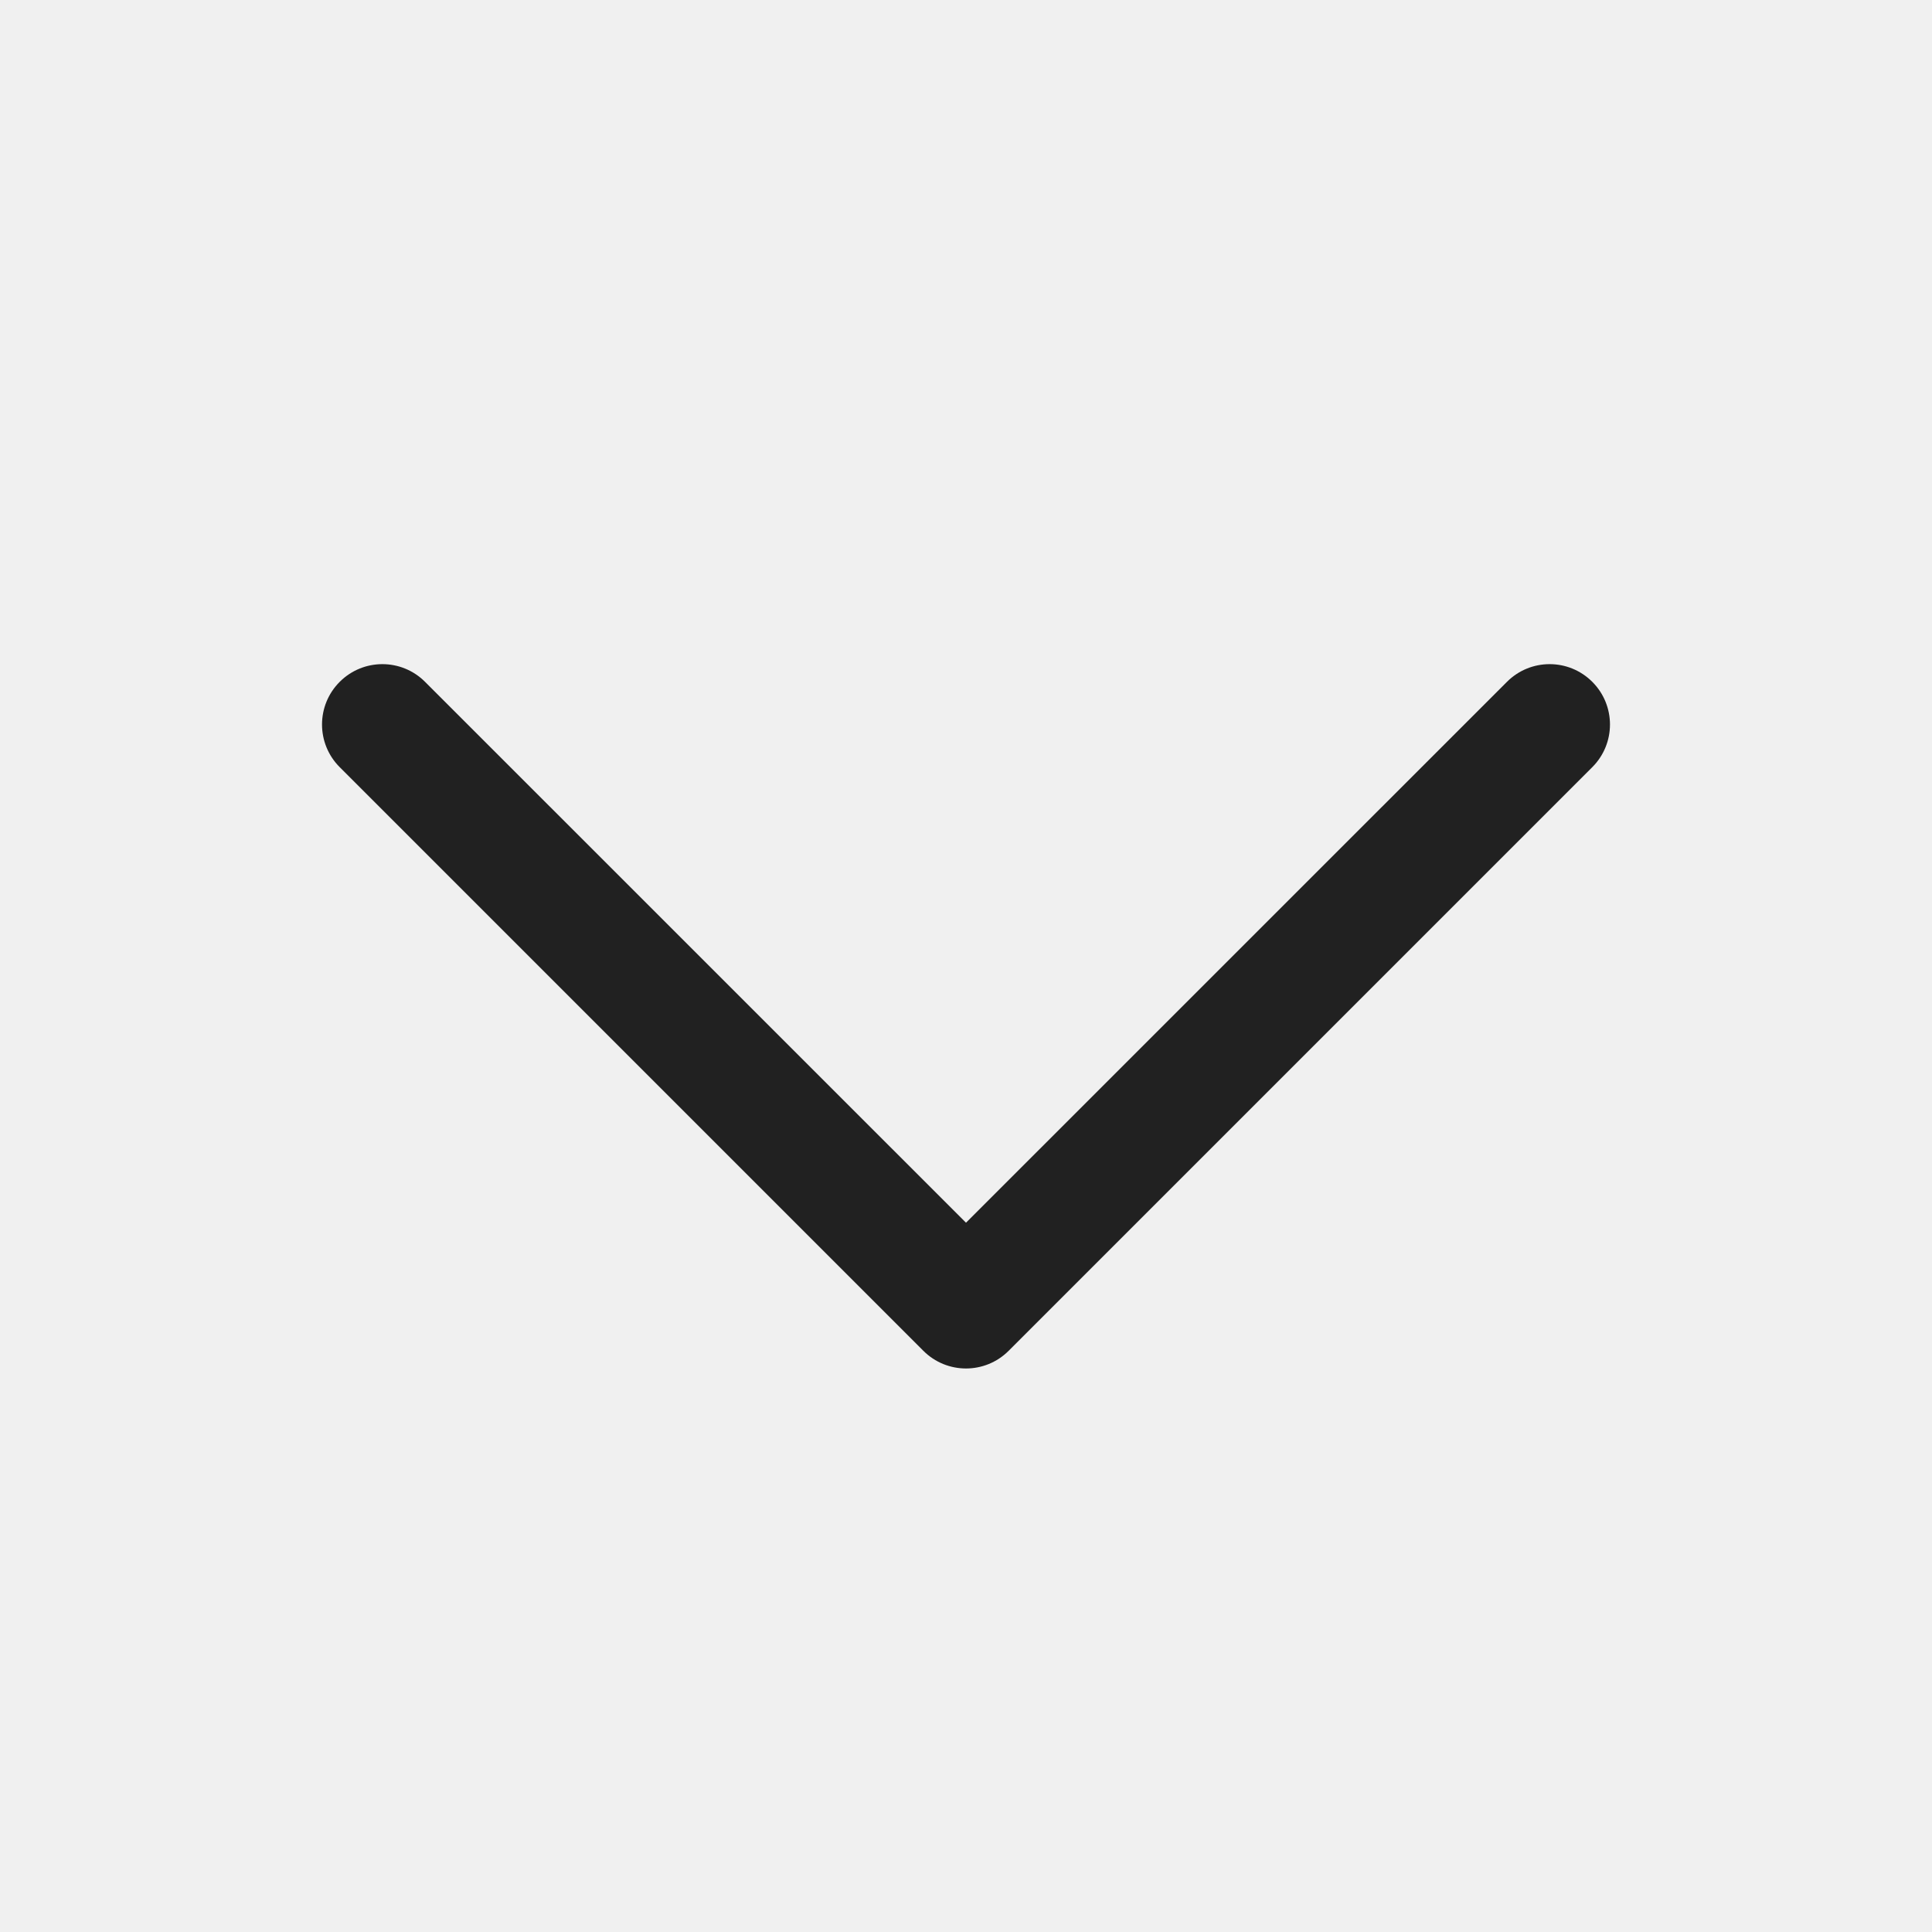
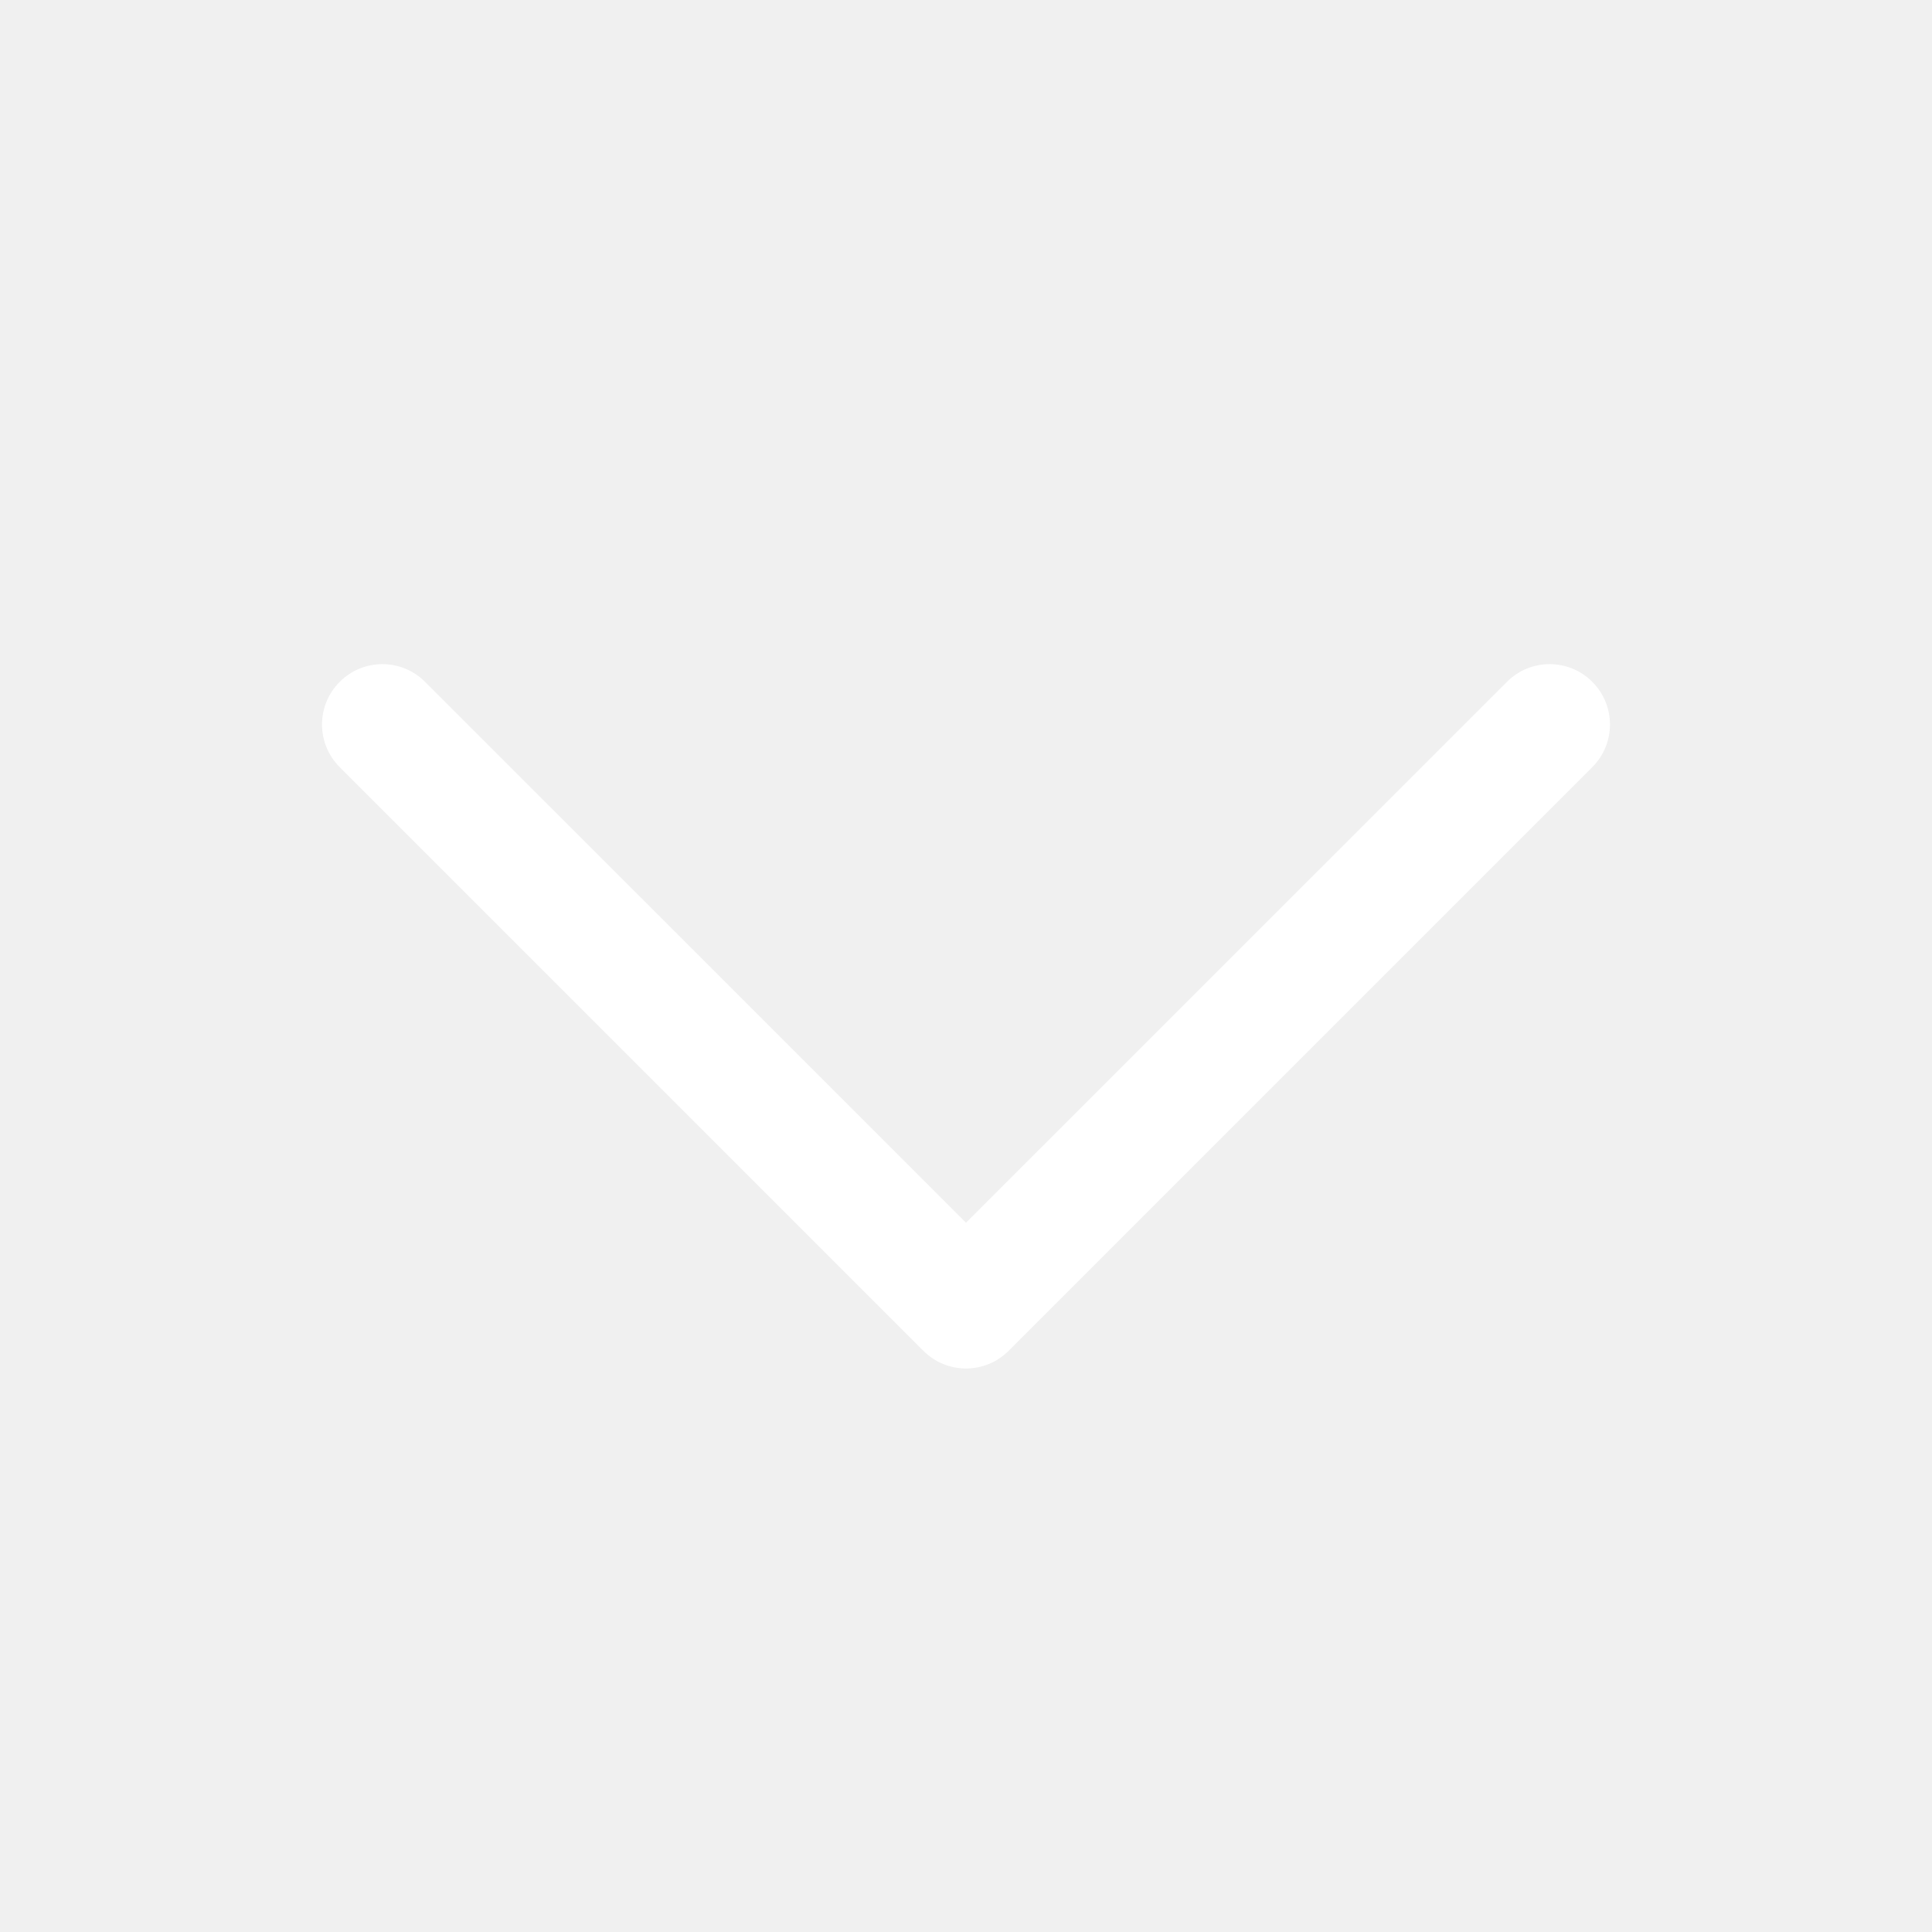
<svg xmlns="http://www.w3.org/2000/svg" width="24" height="24" viewBox="0 0 24 24" fill="none">
-   <path d="M4.22 8.47C4.513 8.177 4.987 8.177 5.28 8.47L12 15.189L18.72 8.47C19.013 8.177 19.487 8.177 19.78 8.47C20.073 8.763 20.073 9.237 19.78 9.53L12.53 16.78C12.237 17.073 11.763 17.073 11.47 16.78L4.22 9.53C3.927 9.237 3.927 8.763 4.22 8.47Z" fill="#212121" />
+   <path d="M4.22 8.47C4.513 8.177 4.987 8.177 5.28 8.47L12 15.189L18.72 8.47C19.013 8.177 19.487 8.177 19.78 8.47C20.073 8.763 20.073 9.237 19.78 9.53L12.53 16.78C12.237 17.073 11.763 17.073 11.47 16.78L4.22 9.53C3.927 9.237 3.927 8.763 4.22 8.47Z" fill="#FFFFFF" />
</svg>
